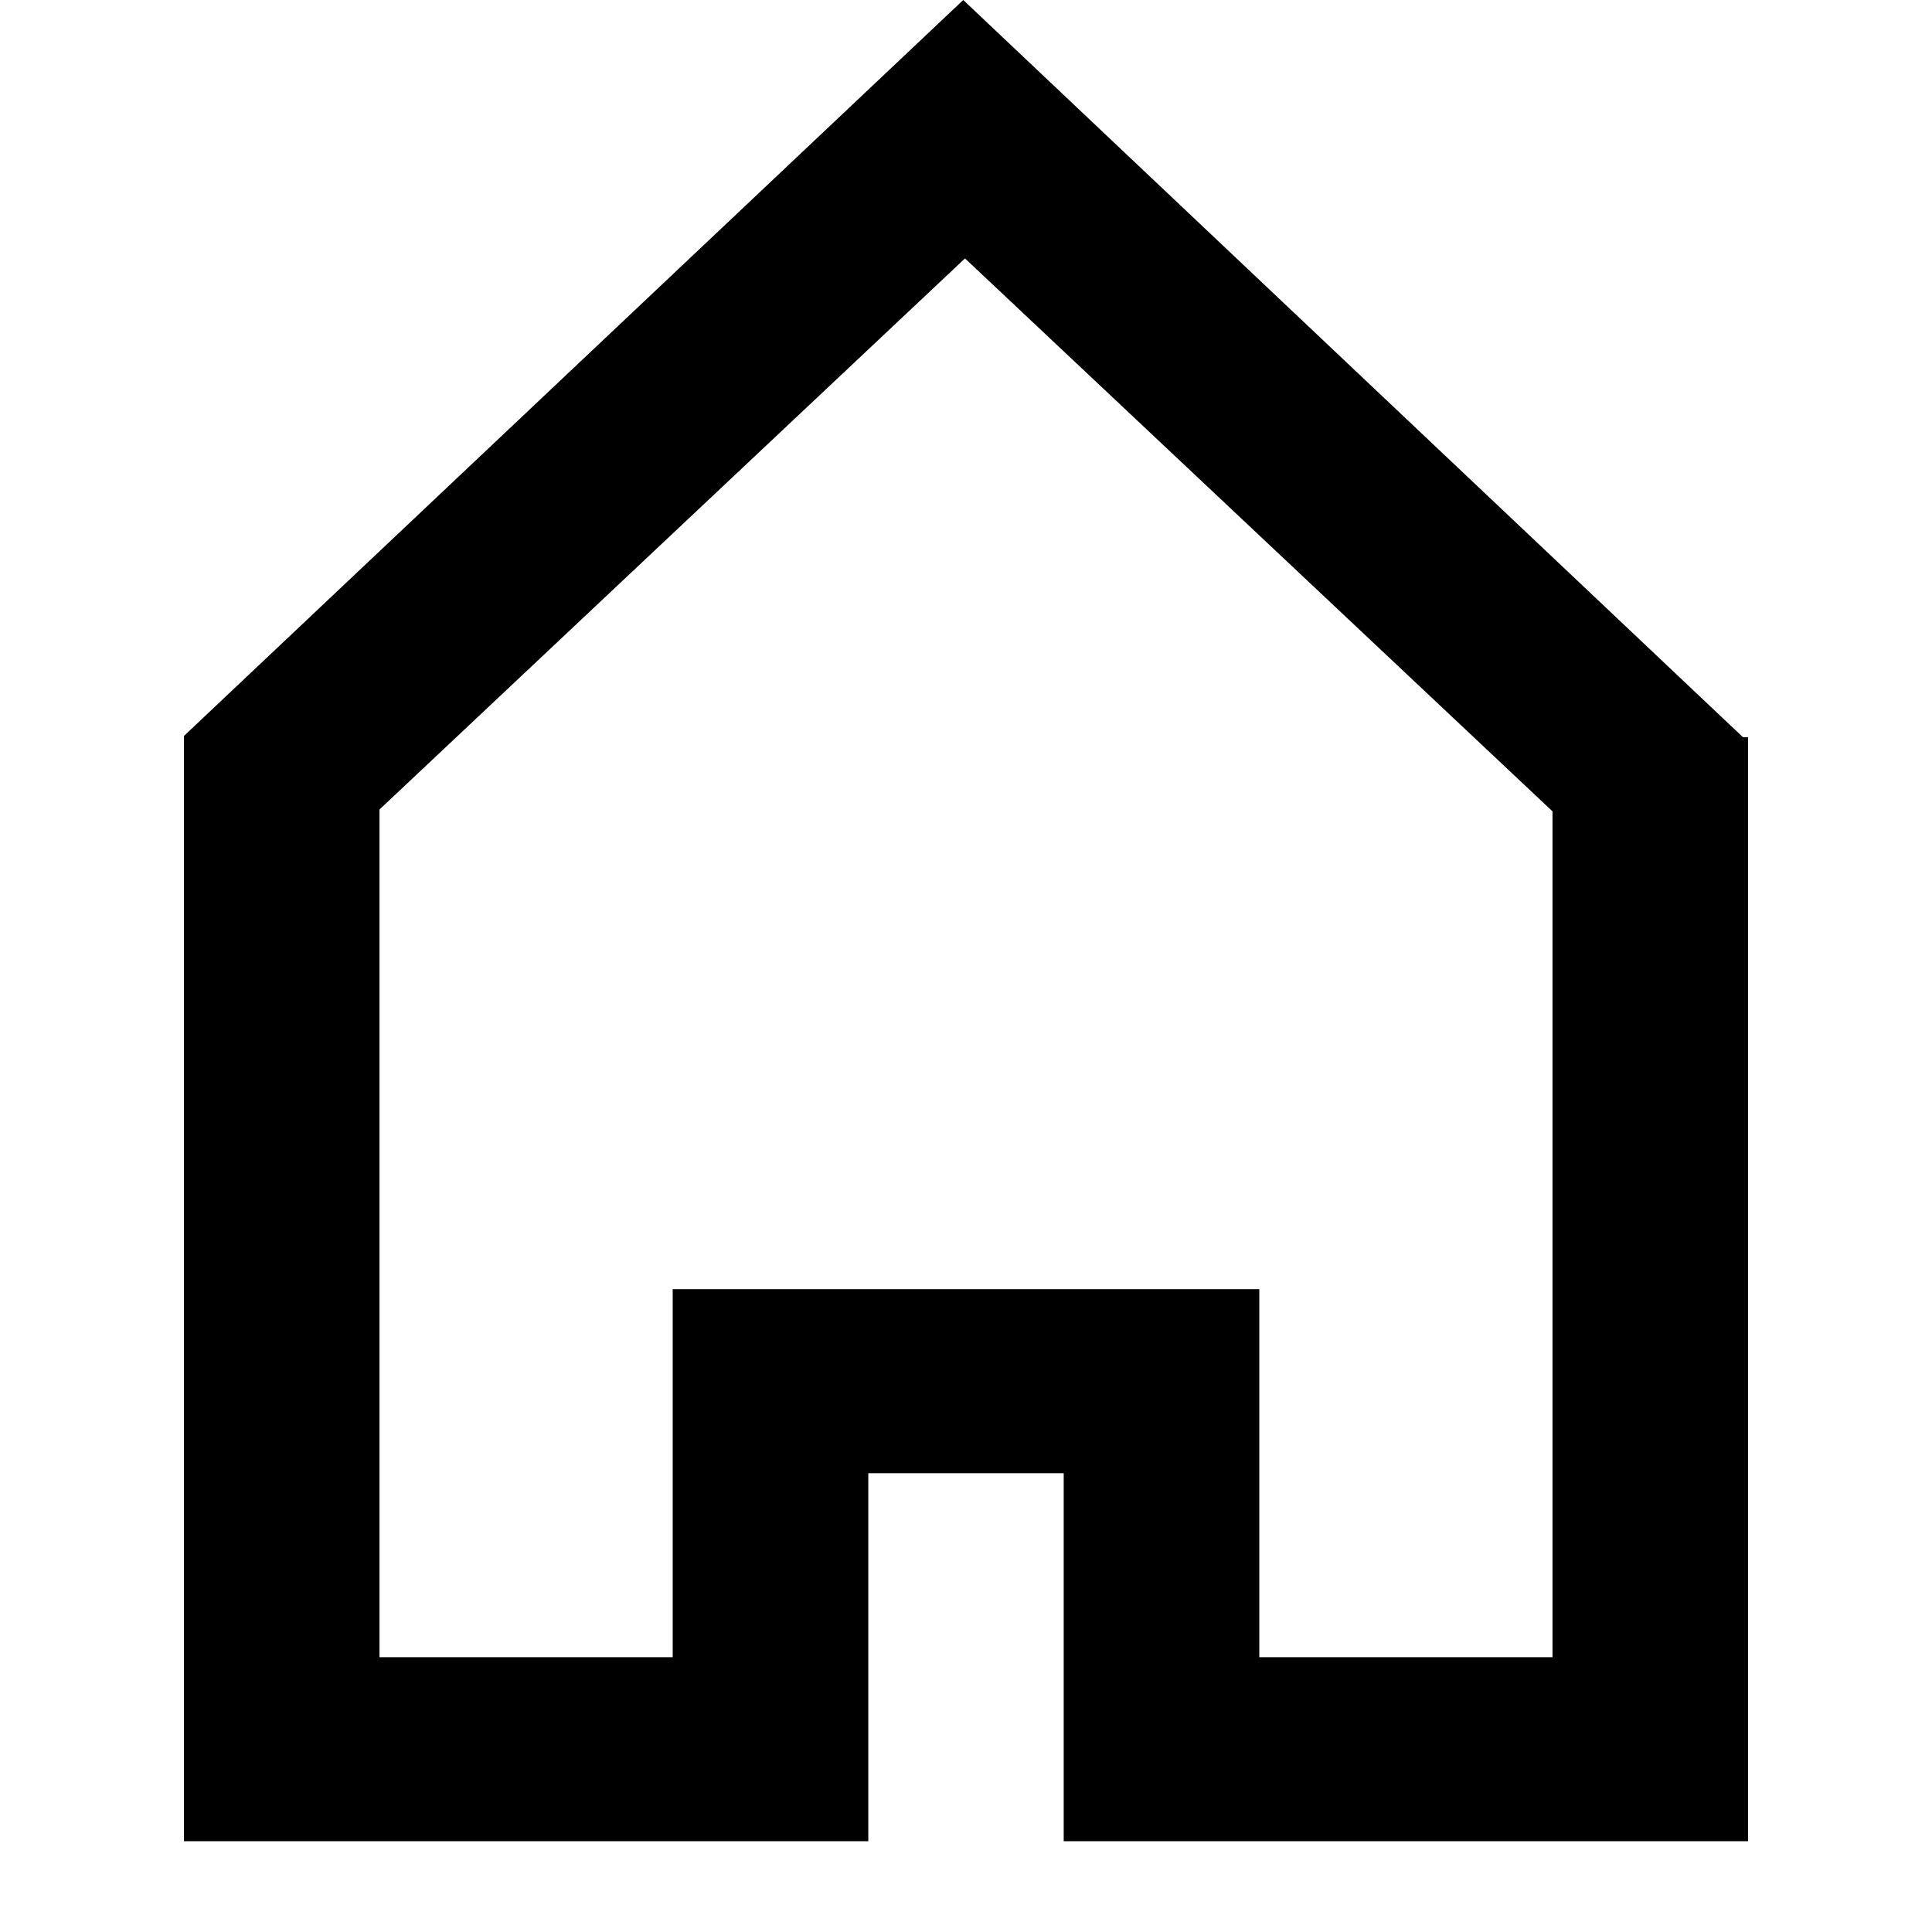
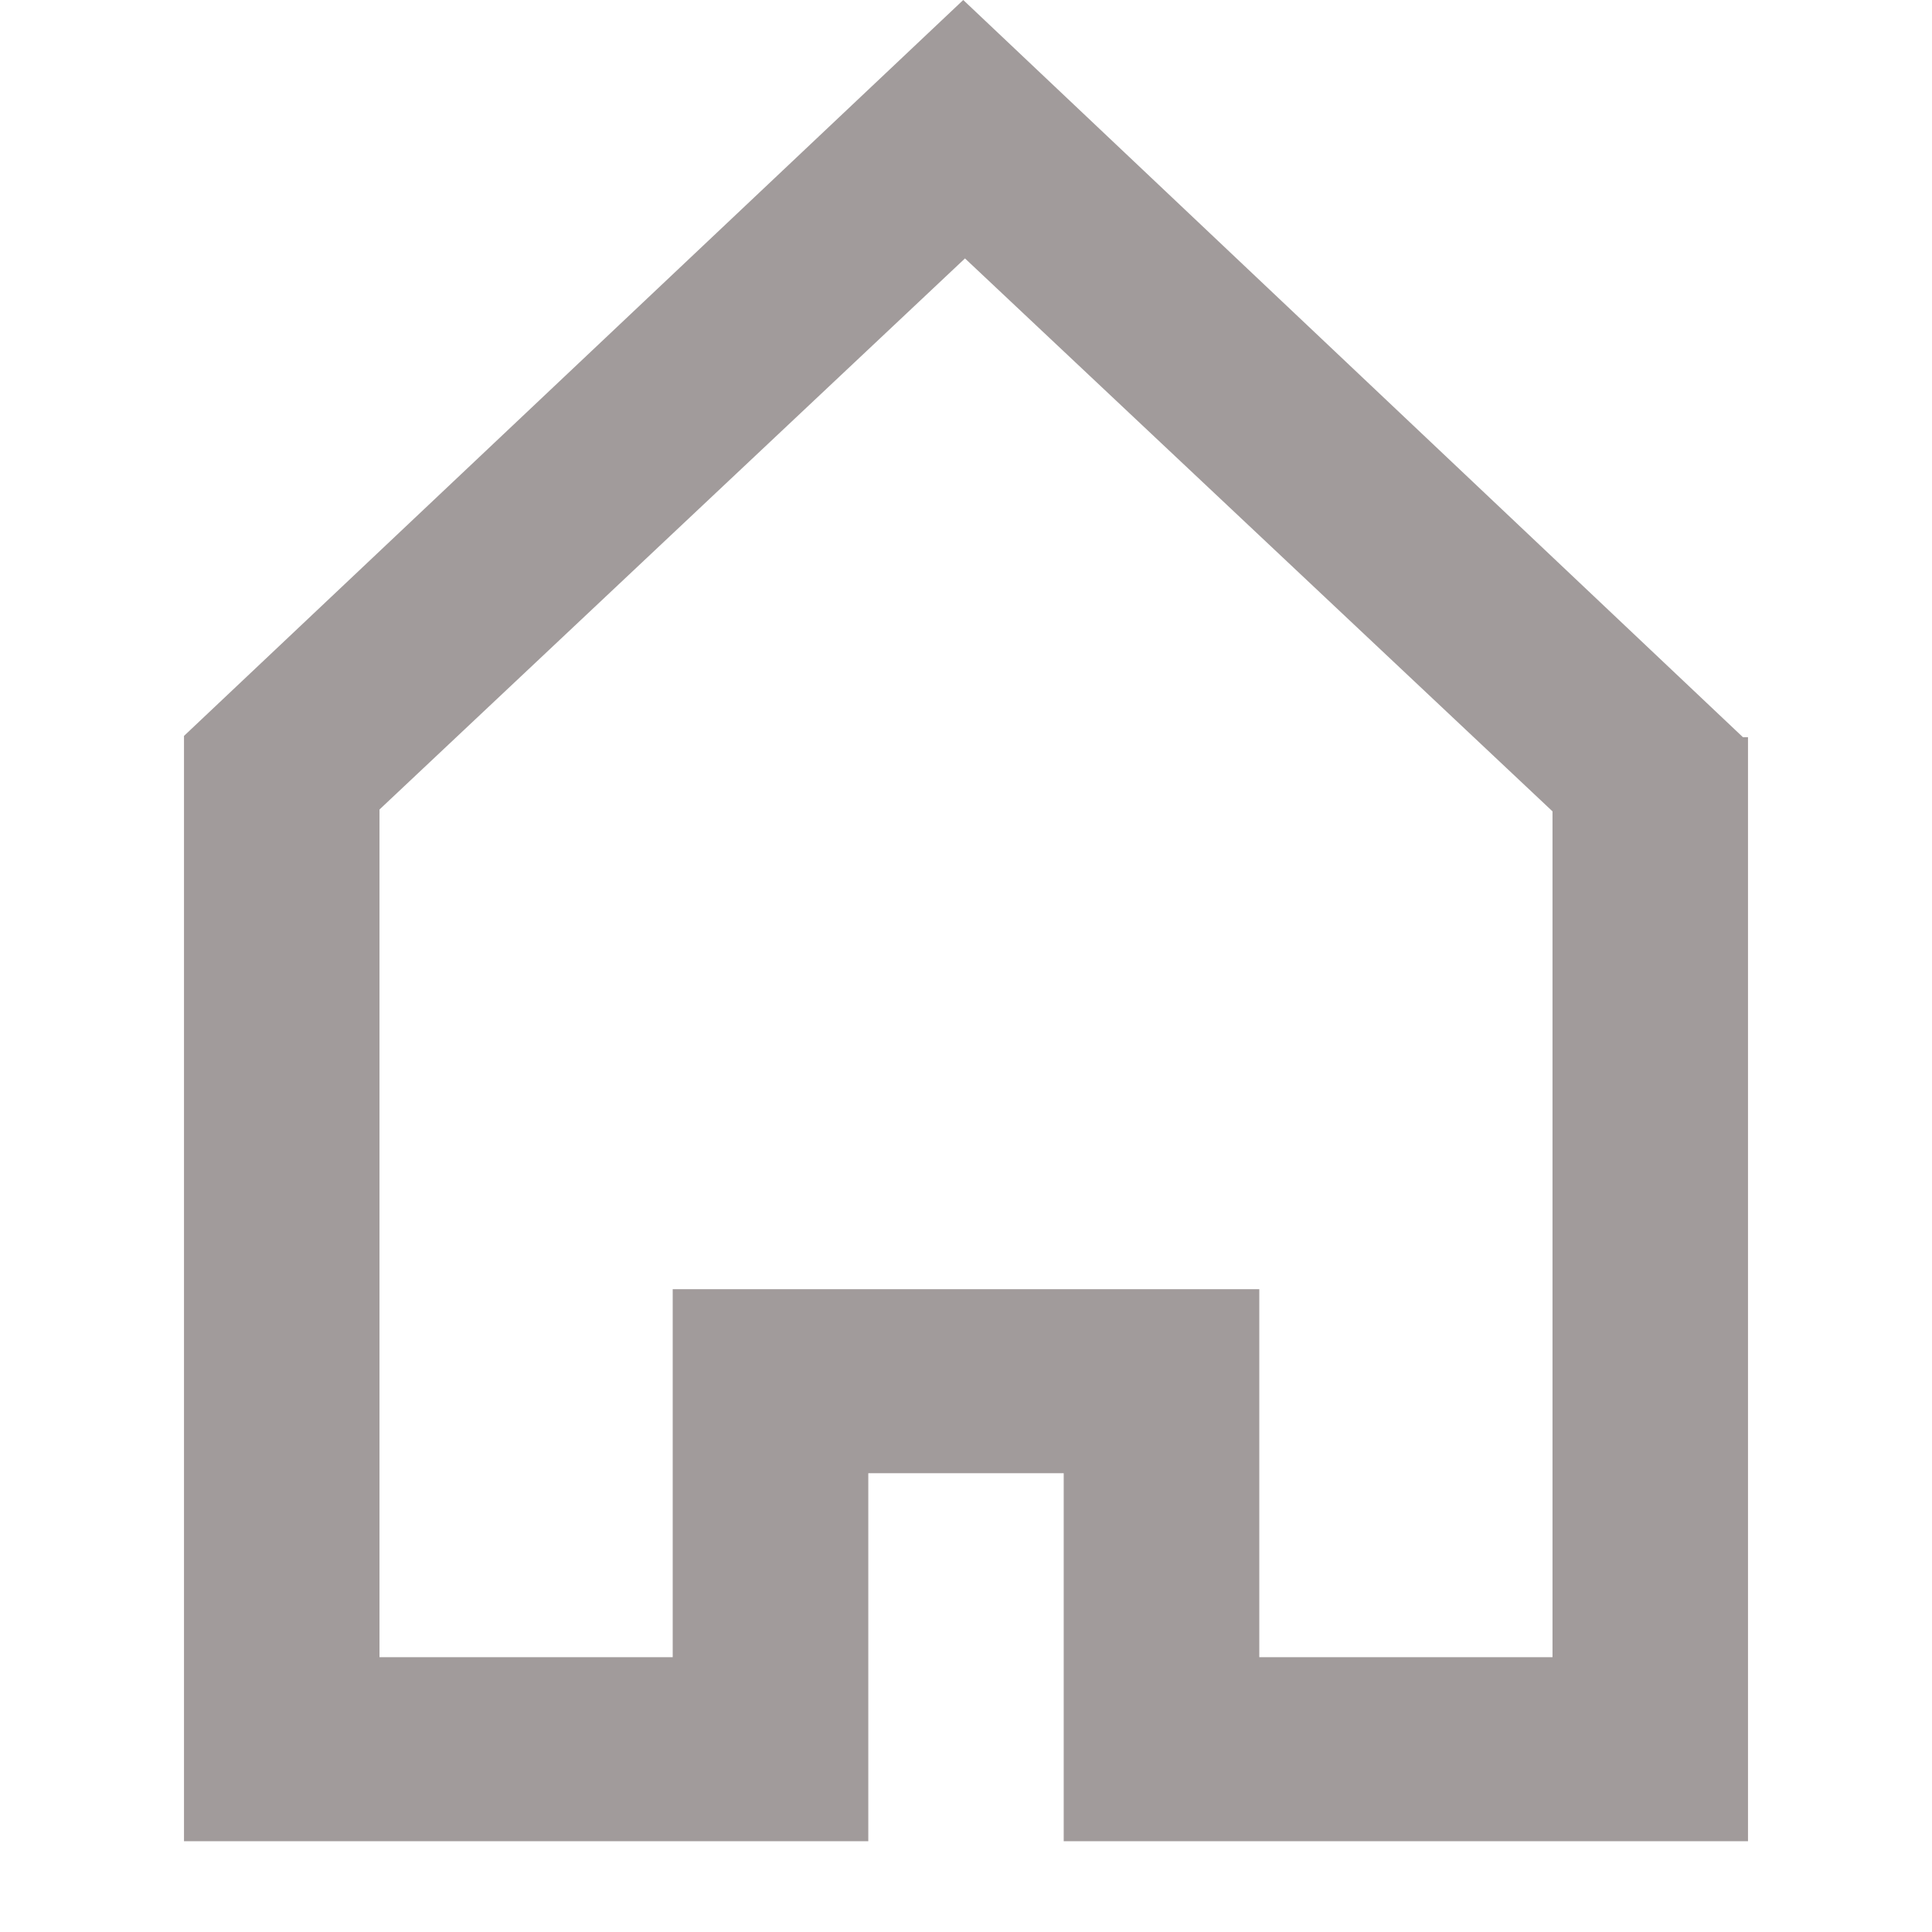
<svg xmlns="http://www.w3.org/2000/svg" width="800px" height="800px" viewBox="-2 0 21 21" version="1.1">
  <defs>

</defs>
-   <g id="Page-1" stroke="none" stroke-width="1" fill="none" fill-rule="evenodd">
-     <g id="Dribbble-Light-Preview" transform="translate(-381, -720)" fill="#000000">
+   <g id="Page-1" stroke="none" stroke-width="1" fill="#a19b9b" fill-rule="evenodd">
+     <g id="Dribbble-Light-Preview" transform="translate(-381, -720)" fill="#a19b9b">
      <g id="icons" transform="translate(56, 160)">
        <path d="M339.875,578.013 L336.688,578.013 L336.688,574.013 L330.312,574.013 L330.312,578.013 L327.125,578.013 L327.125,568.799 L333.489,562.809 L339.875,568.819 L339.875,578.013 Z M341.945,568.013 L333.47,560 L325,567.999 L325,580.013 L332.438,580.013 L332.438,576.013 L334.562,576.013 L334.562,580.013 L342,580.013 L342,579.983 L342,568.013 L341.945,568.013 Z" id="home-[#1392]">

</path>
      </g>
    </g>
  </g>
</svg>
